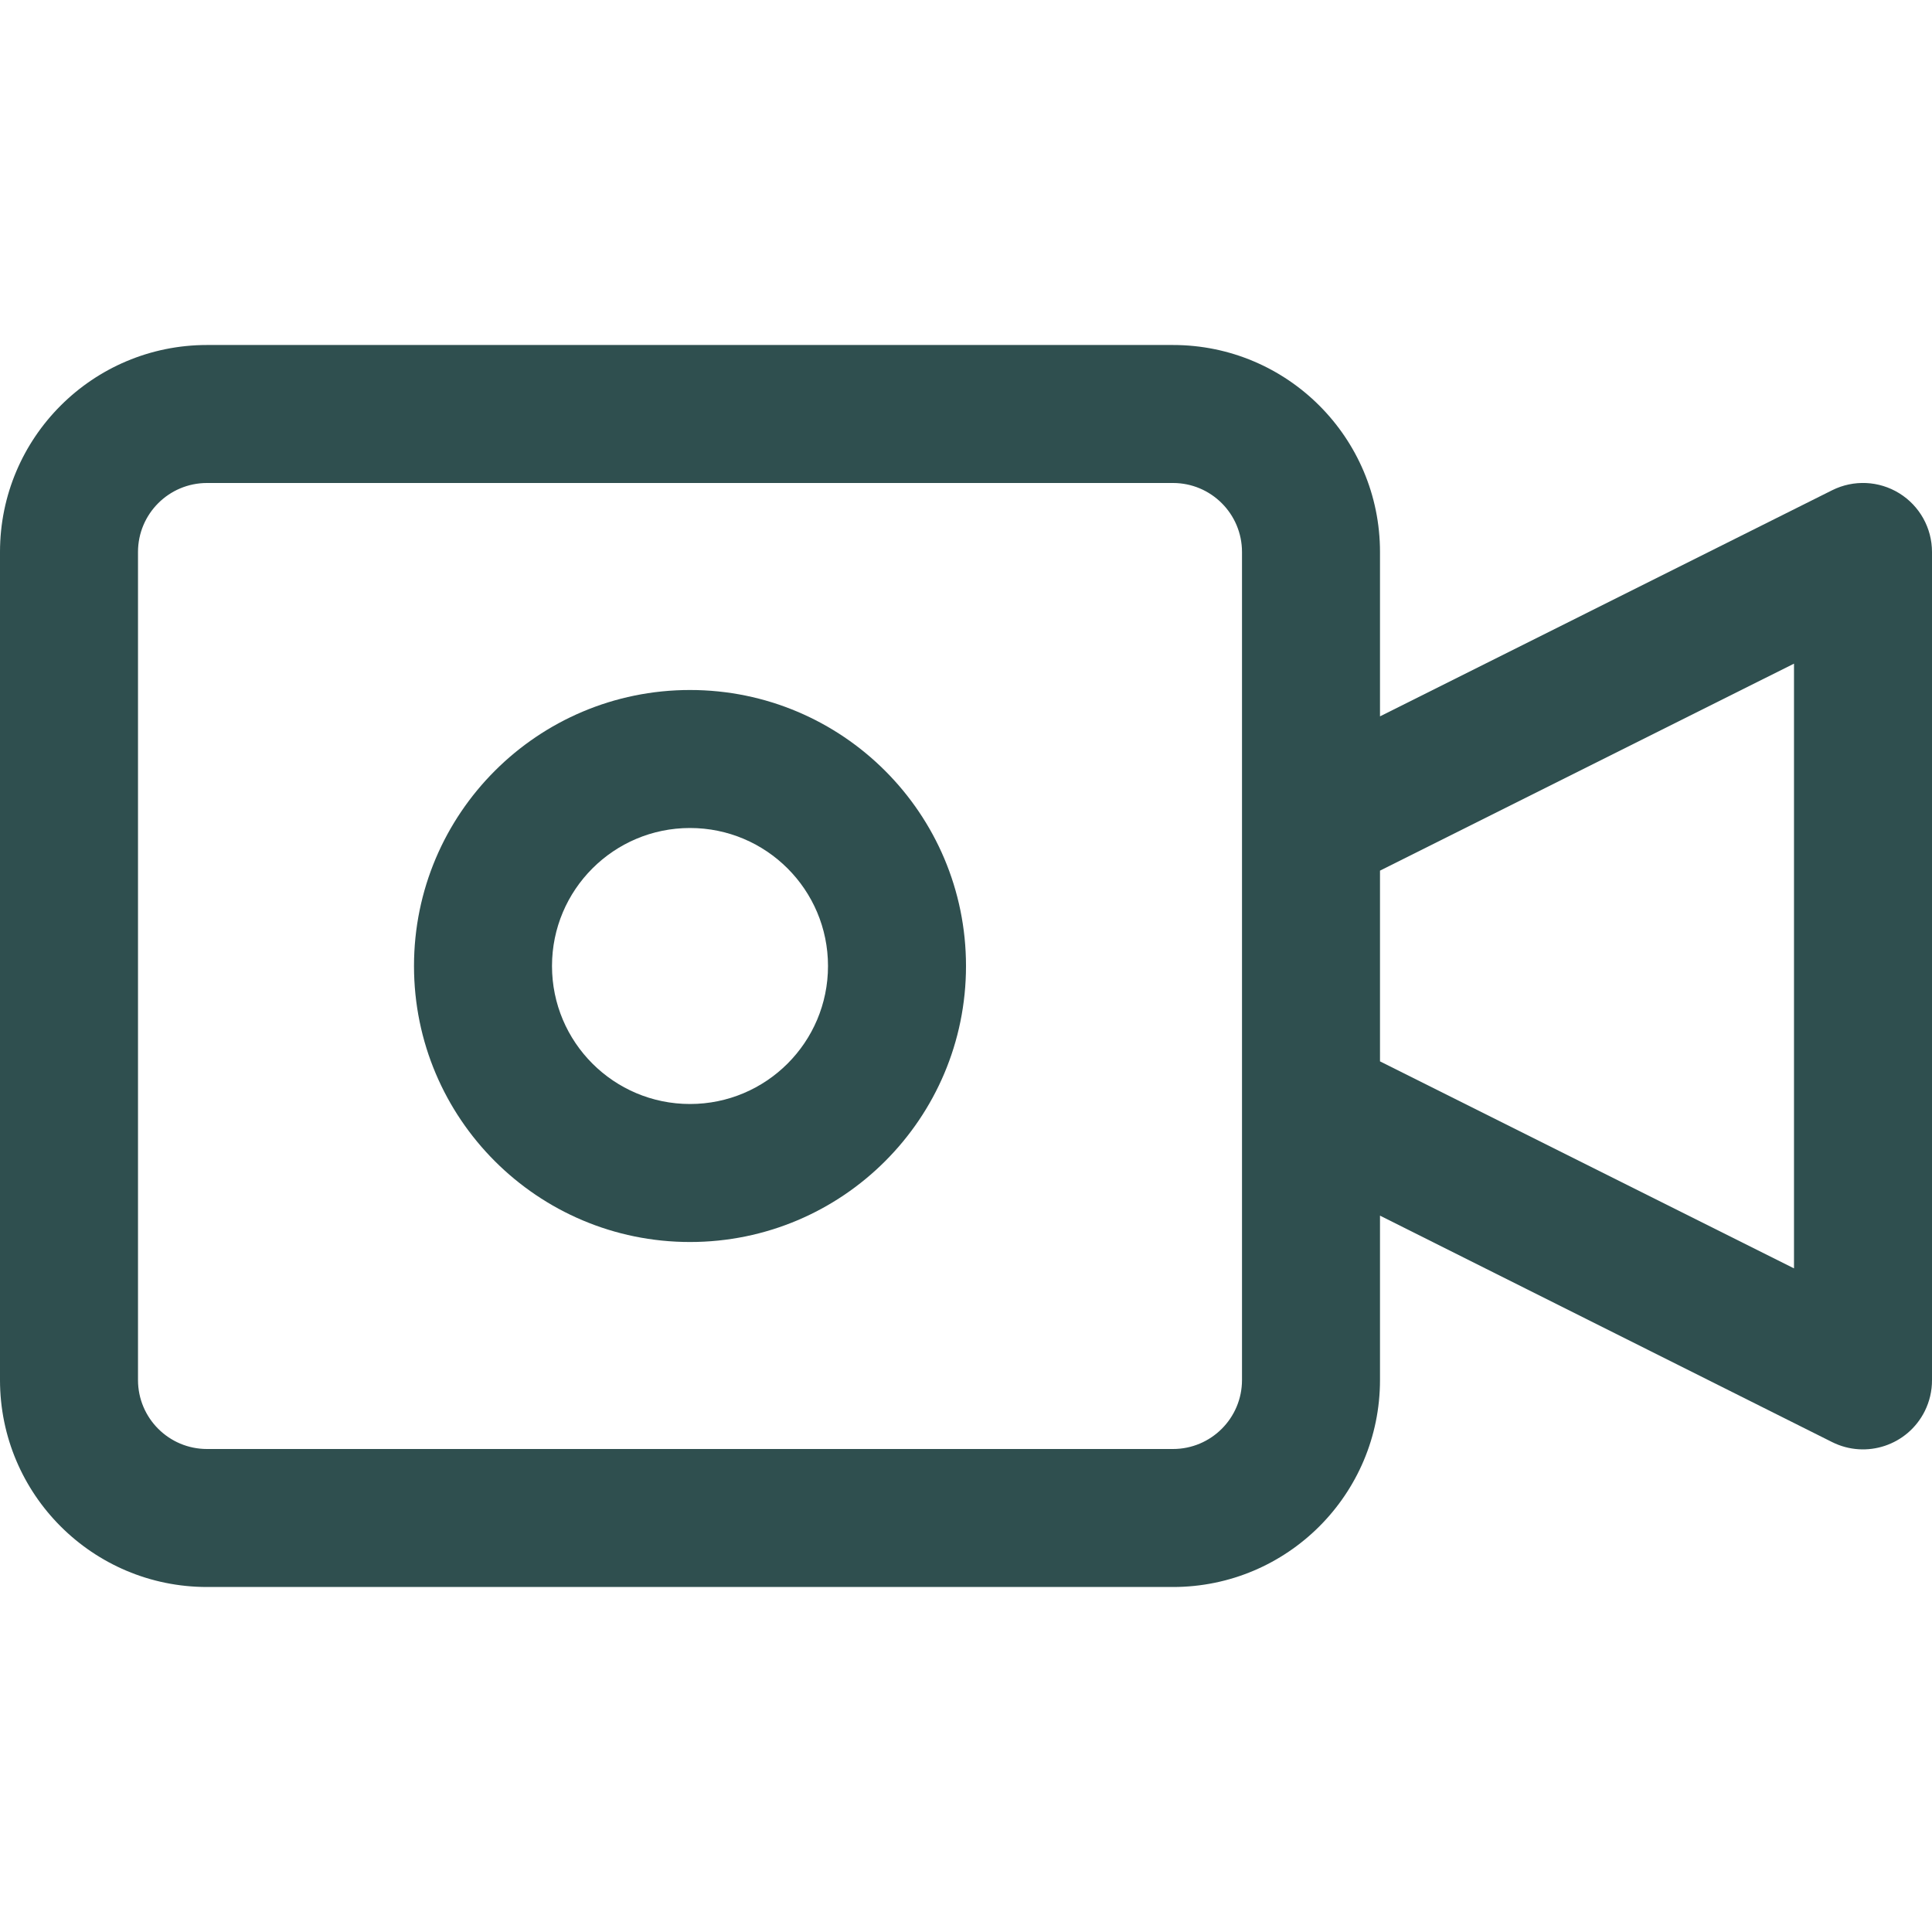
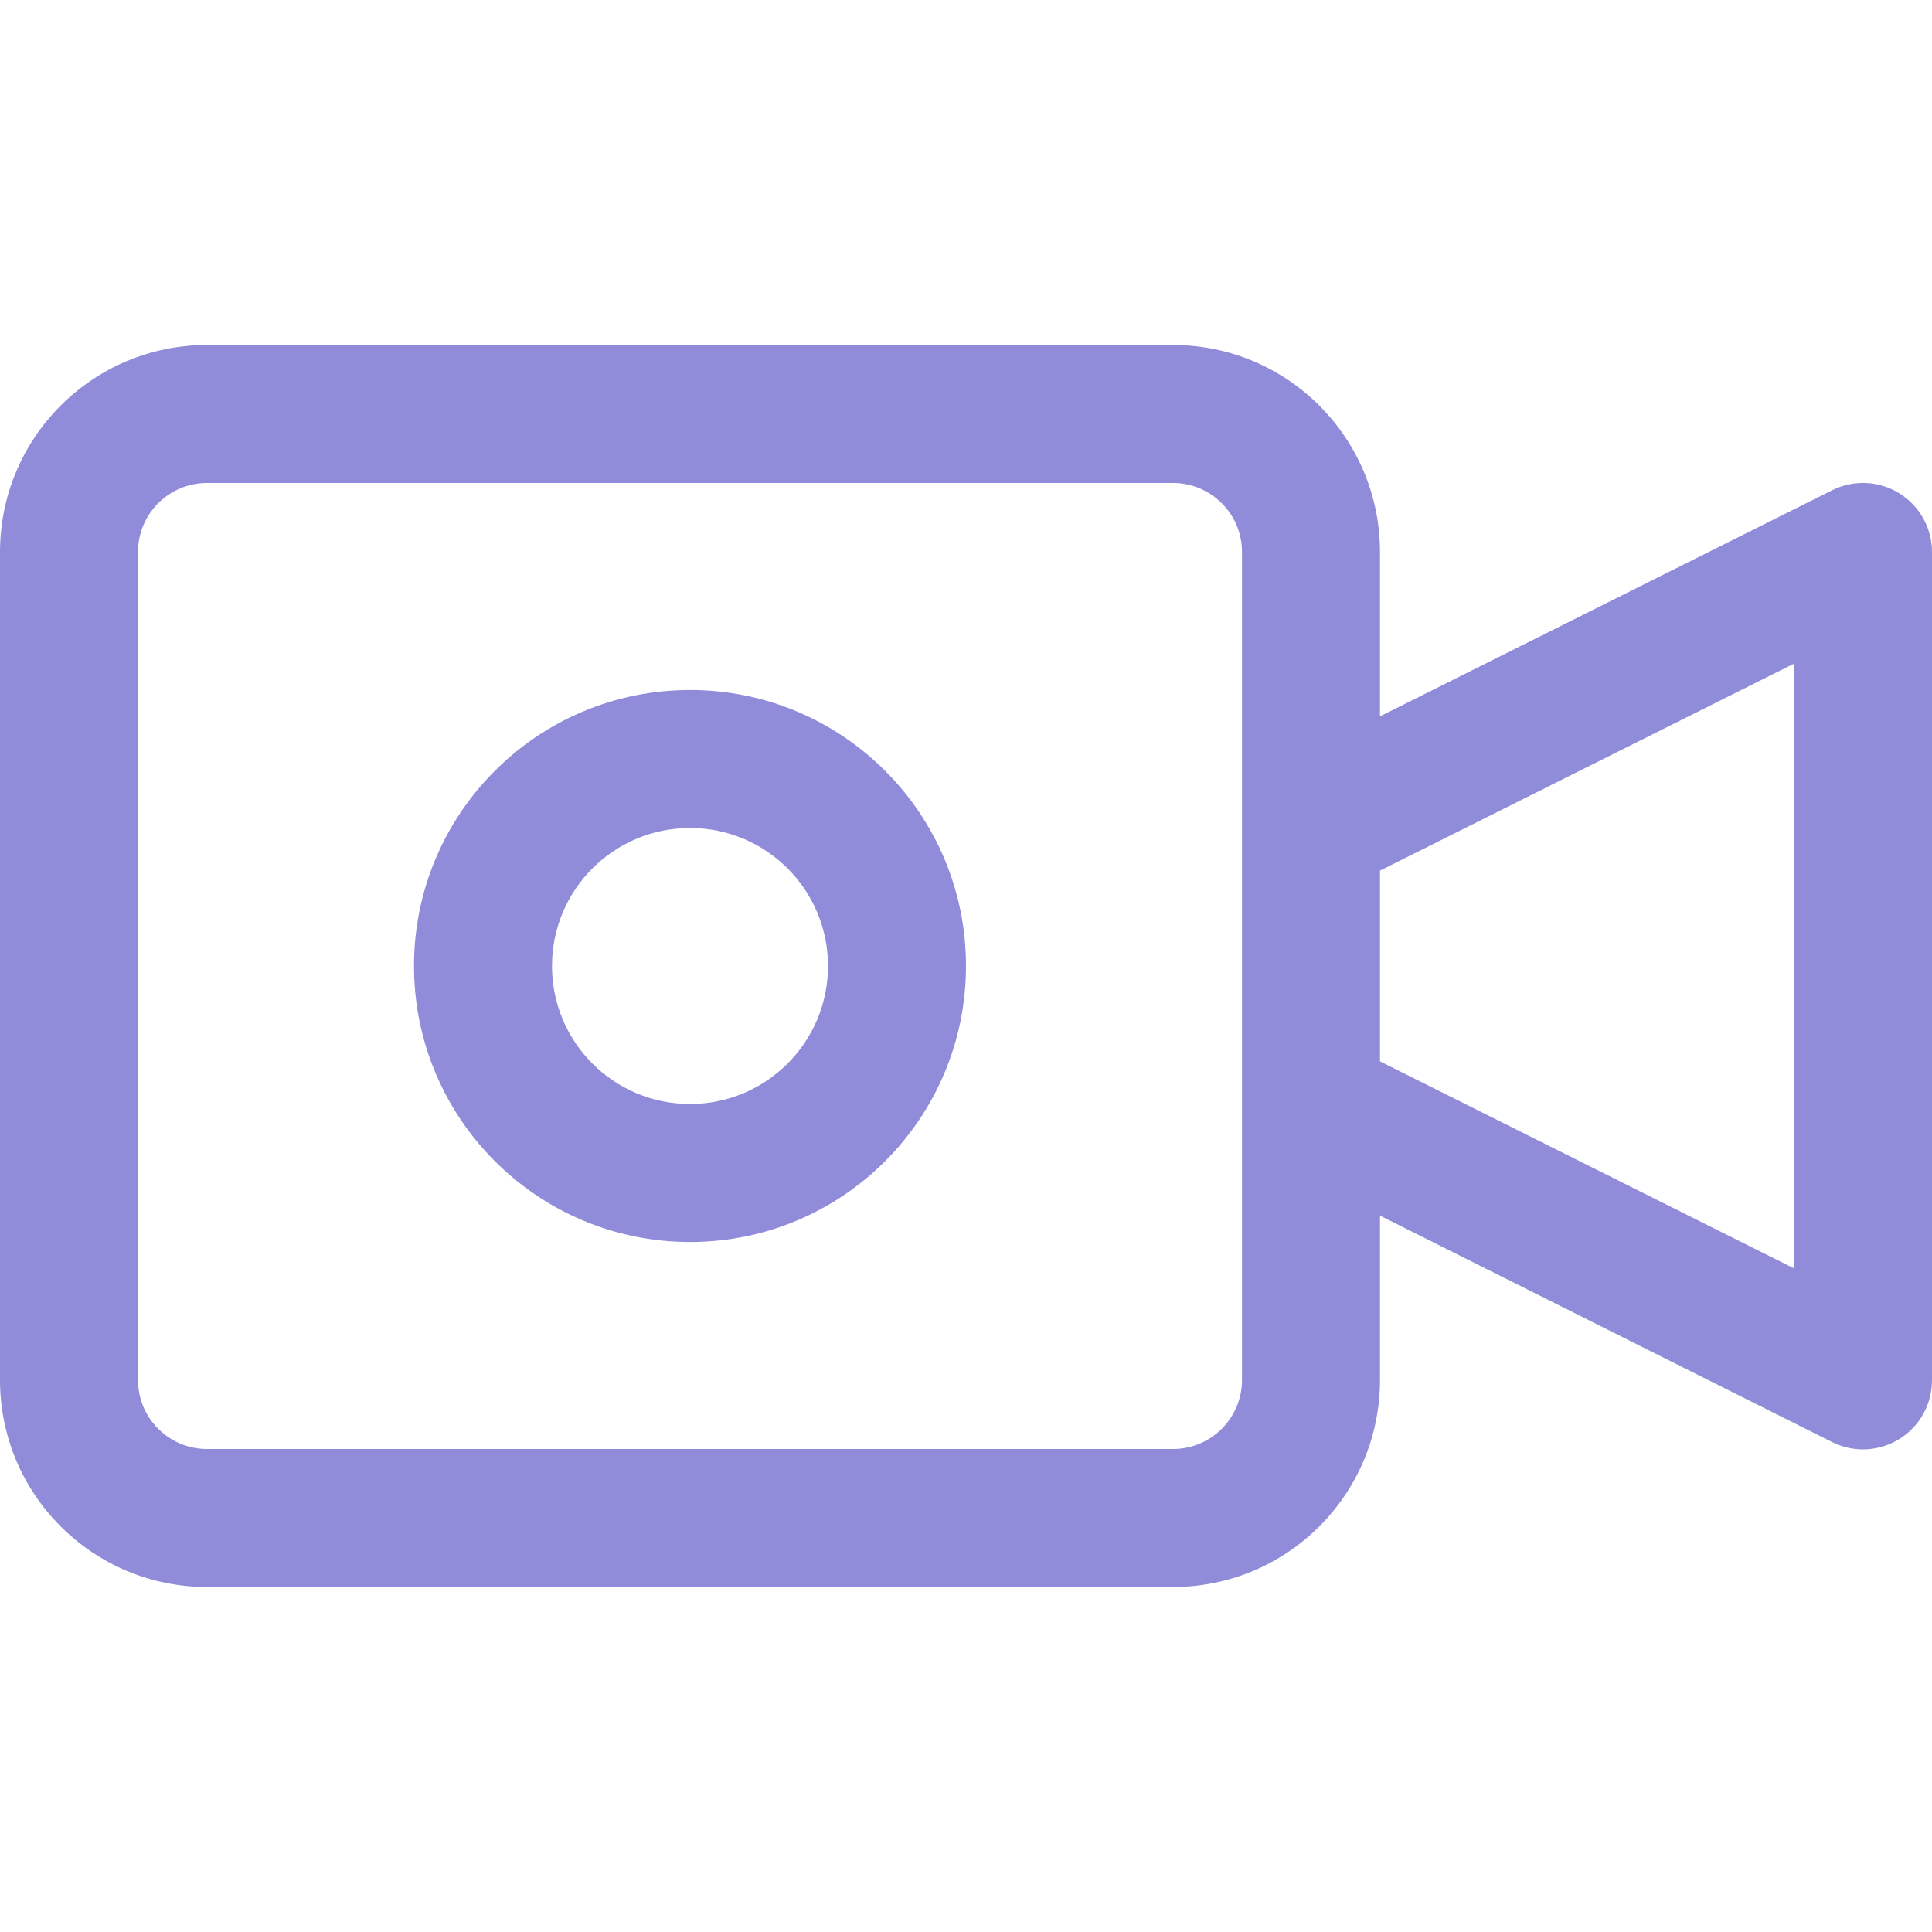
- <svg xmlns="http://www.w3.org/2000/svg" fill="darkslategray" version="1.1" id="Capa_1" x="0px" y="0px" viewBox="0 0 477.867 477.867" style="enable-background:new 0 0 477.867 477.867;" xml:space="preserve">
+ <svg xmlns="http://www.w3.org/2000/svg" fill="#918cda" version="1.1" id="Capa_1" x="0px" y="0px" viewBox="0 0 477.867 477.867" style="enable-background:new 0 0 477.867 477.867;" xml:space="preserve">
  <g>
    <g>
      <path d="M469.777,122.01c-5.031-3.111-11.315-3.395-16.606-0.751l-111.838,55.927v-40.653c0-28.277-22.923-51.2-51.2-51.2H51.2    c-28.277,0-51.2,22.923-51.2,51.2v204.8c0,28.277,22.923,51.2,51.2,51.2h238.933c28.277,0,51.2-22.923,51.2-51.2v-40.653    l111.838,56.013c8.432,4.213,18.682,0.794,22.896-7.638c1.198-2.397,1.815-5.043,1.8-7.722v-204.8    C477.87,130.617,474.809,125.122,469.777,122.01z M307.2,341.333c0,9.426-7.641,17.067-17.067,17.067H51.2    c-9.426,0-17.067-7.641-17.067-17.067v-204.8c0-9.426,7.641-17.067,17.067-17.067h238.933c9.426,0,17.067,7.641,17.067,17.067    V341.333z M443.733,313.72l-102.4-51.2v-47.172l102.4-51.2V313.72z" />
    </g>
  </g>
  <g>
    <g>
      <path d="M170.667,170.667c-37.703,0-68.267,30.564-68.267,68.267s30.564,68.267,68.267,68.267s68.267-30.564,68.267-68.267    S208.369,170.667,170.667,170.667z M170.667,273.067c-18.851,0-34.133-15.282-34.133-34.133c0-18.851,15.282-34.133,34.133-34.133    s34.133,15.282,34.133,34.133C204.8,257.785,189.518,273.067,170.667,273.067z" />
    </g>
  </g>
  <g>
</g>
  <g>
</g>
  <g>
</g>
  <g>
</g>
  <g>
</g>
  <g>
</g>
  <g>
</g>
  <g>
</g>
  <g>
</g>
  <g>
</g>
  <g>
</g>
  <g>
</g>
  <g>
</g>
  <g>
</g>
  <g>
</g>
</svg>
